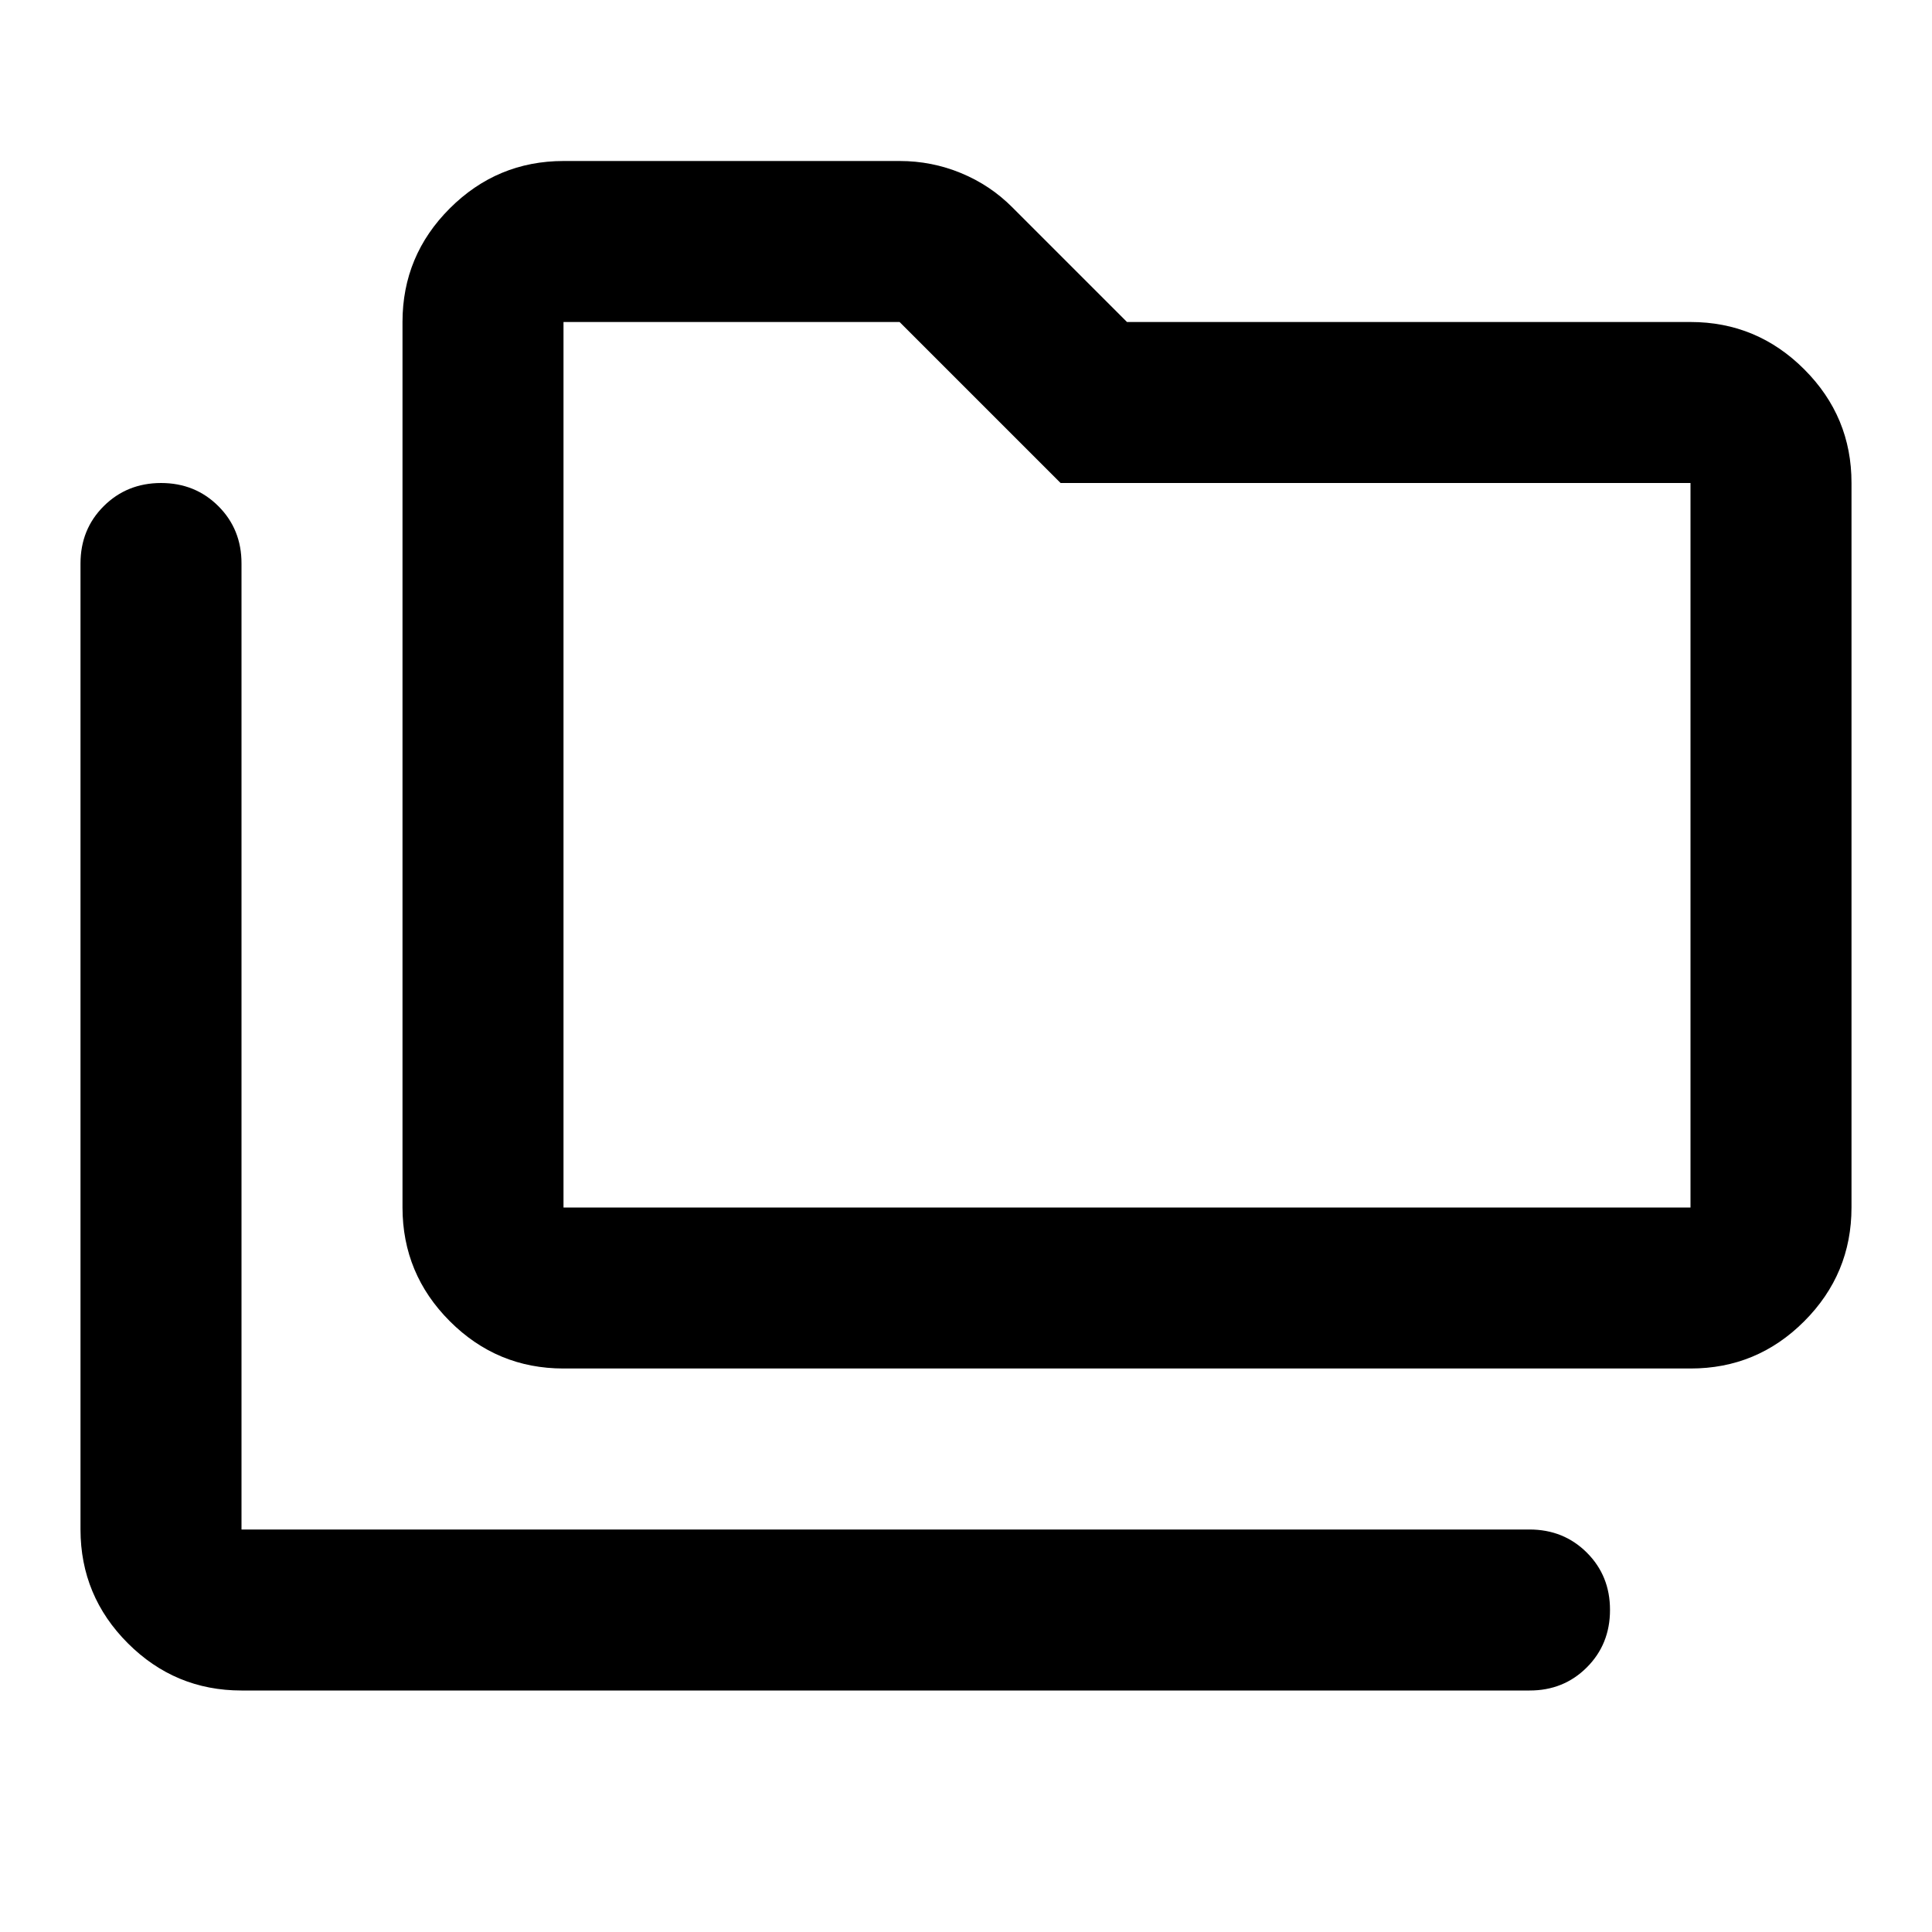
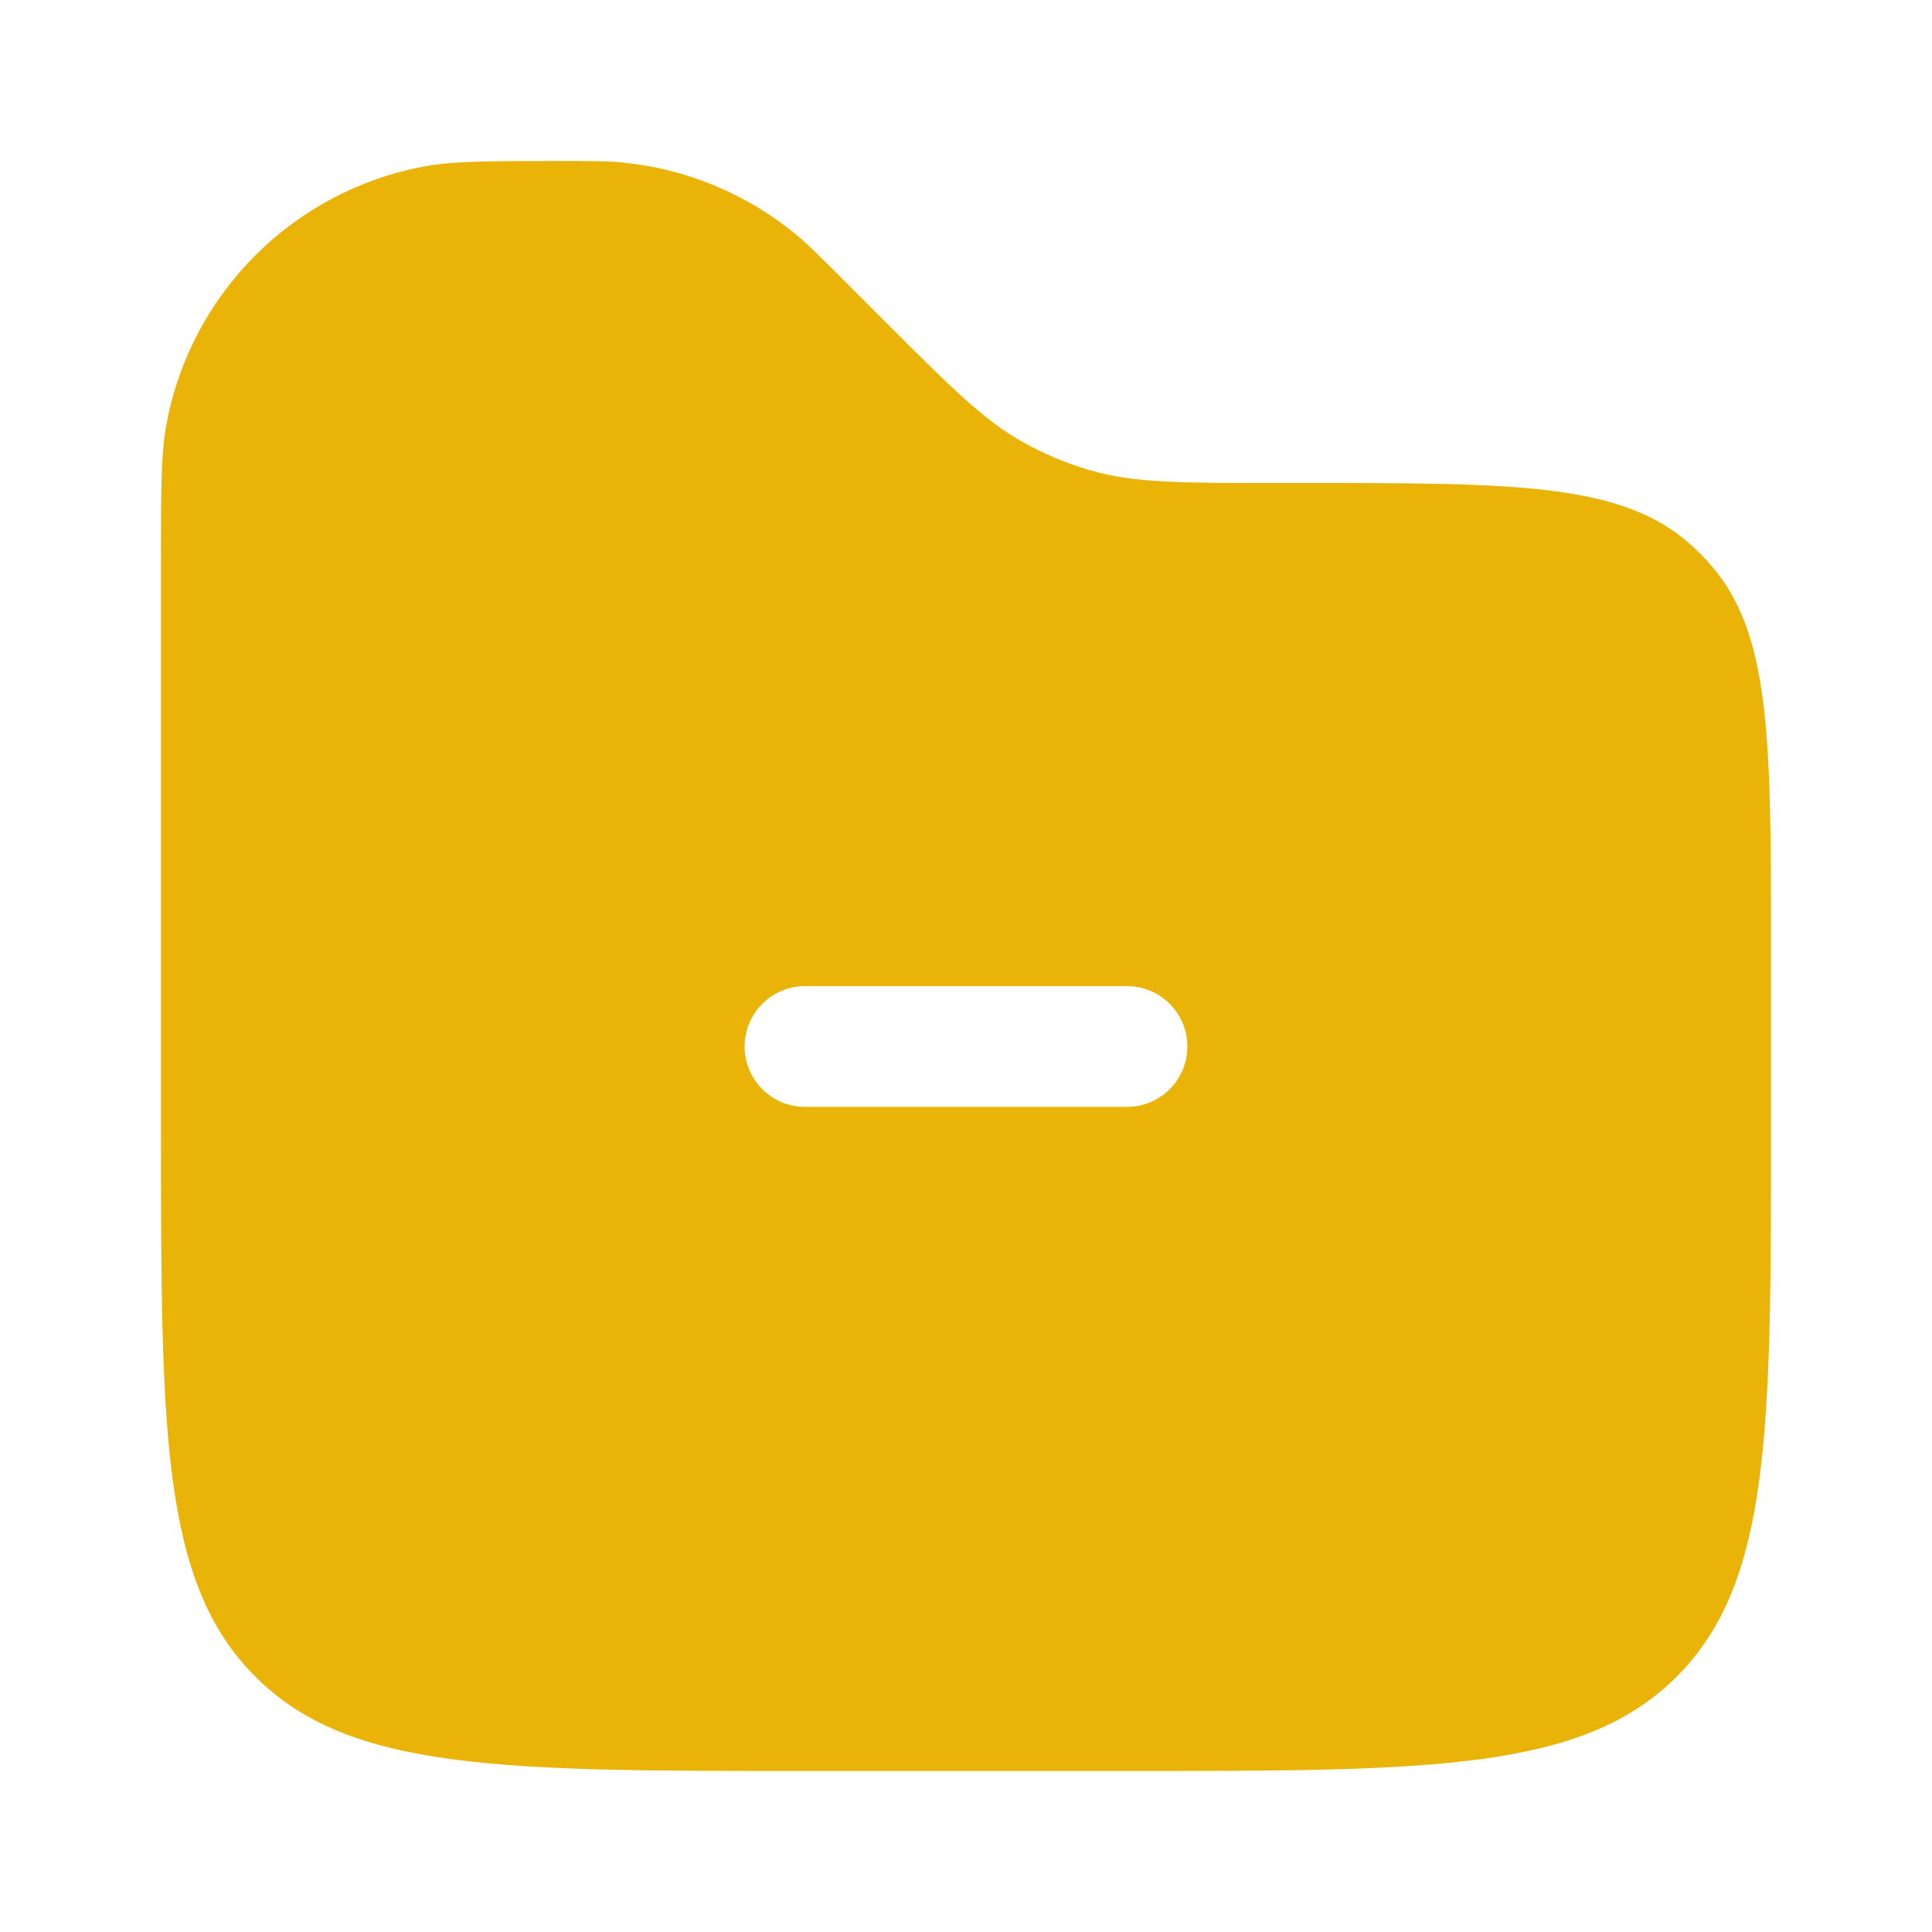
- <svg xmlns="http://www.w3.org/2000/svg" width="128" height="128" viewBox="0 0 24 24">
-   <path fill="currentColor" d="M3 21q-.825 0-1.412-.587T1 19V7q0-.425.288-.712T2 6q.425 0 .713.288T3 7v12h16q.425 0 .713.288T20 20q0 .425-.288.713T19 21zm4-4q-.825 0-1.412-.587T5 15V4q0-.825.588-1.412T7 2h4.175q.4 0 .763.15t.637.425L14 4h7q.825 0 1.413.588T23 6v9q0 .825-.587 1.413T21 17zm0-2h14V6h-7.825l-2-2H7zm0 0V4z" />
+ <svg xmlns="http://www.w3.org/2000/svg" width="134" height="134" viewBox="0 0 24 24">
+   <path fill="#eab308" fill-rule="evenodd" d="M2.07 5.258C2 5.626 2 6.068 2 6.95V14c0 3.771 0 5.657 1.172 6.828C4.343 22 6.229 22 10 22h4c3.771 0 5.657 0 6.828-1.172C22 19.657 22 17.771 22 14v-2.202c0-2.632 0-3.949-.77-4.804a2.984 2.984 0 0 0-.224-.225C20.151 6 18.834 6 16.202 6h-.374c-1.153 0-1.73 0-2.268-.153a4 4 0 0 1-.848-.352C12.224 5.224 11.816 4.815 11 4l-.55-.55c-.274-.274-.41-.41-.554-.53a4 4 0 0 0-2.18-.903C7.53 2 7.336 2 6.95 2c-.883 0-1.324 0-1.692.07A4 4 0 0 0 2.07 5.257M9.25 13a.75.75 0 0 1 .75-.75h4a.75.75 0 0 1 0 1.5h-4a.75.75 0 0 1-.75-.75" clip-rule="evenodd" />
</svg>
